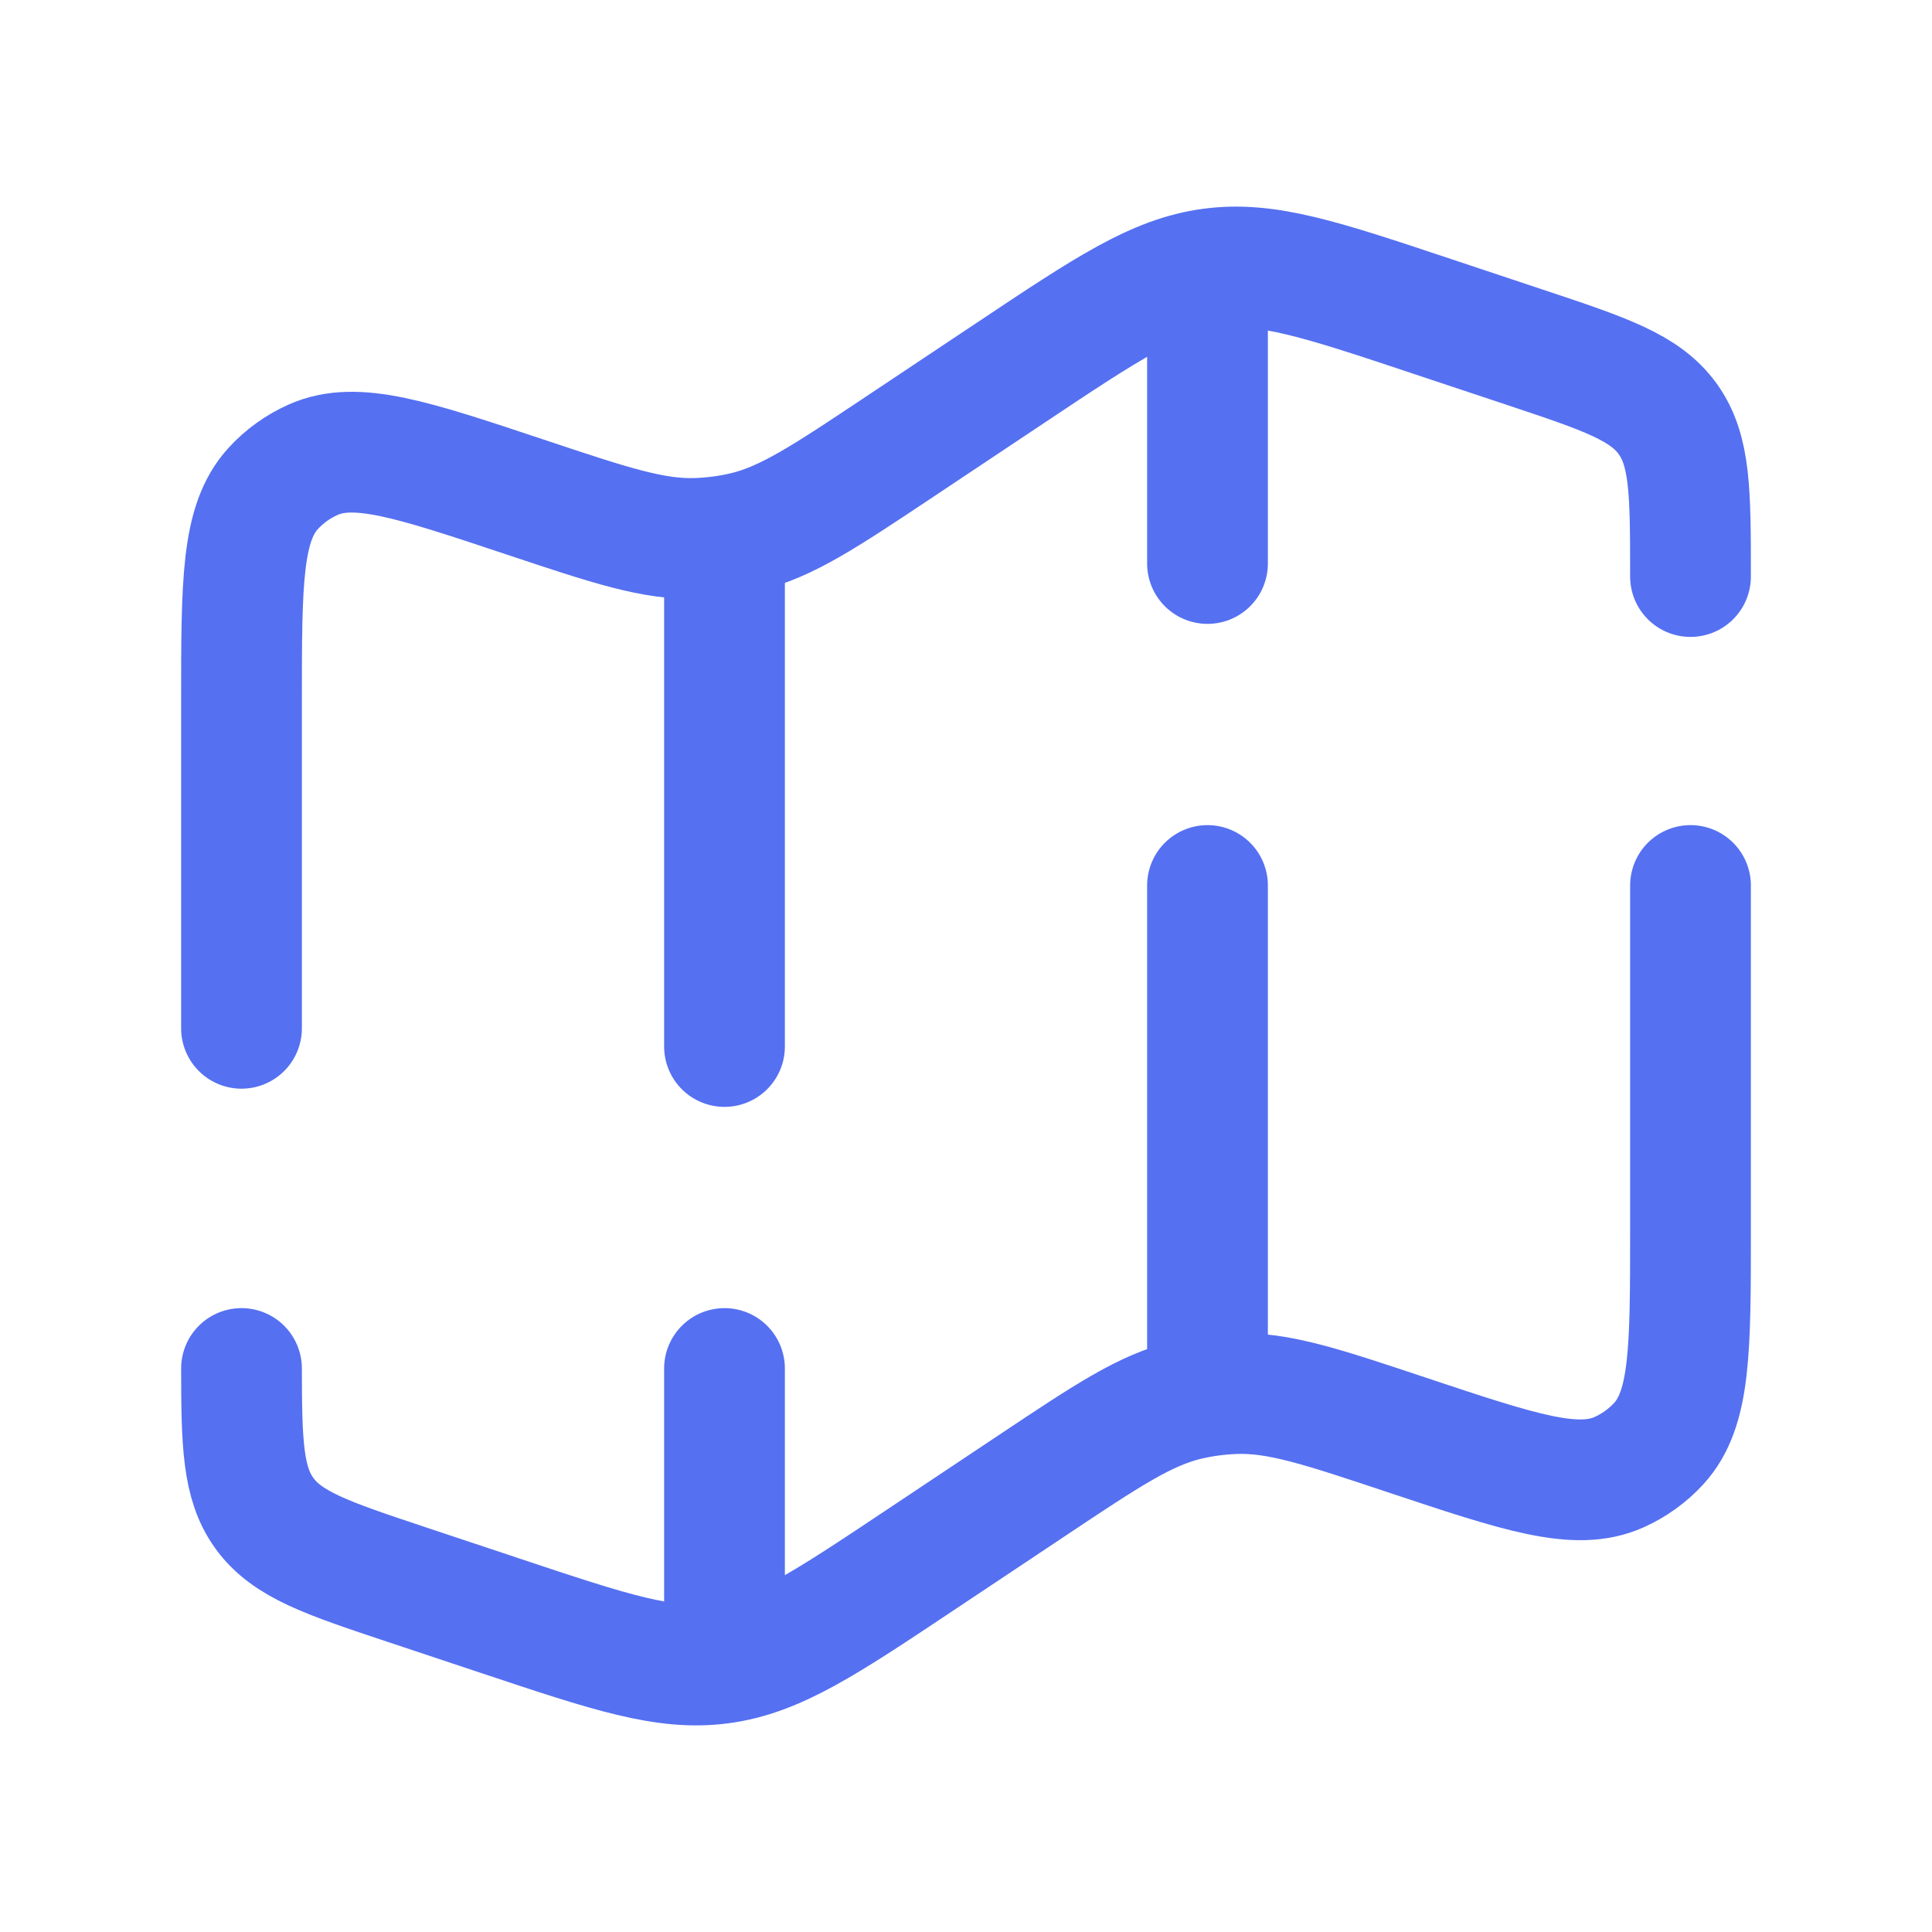
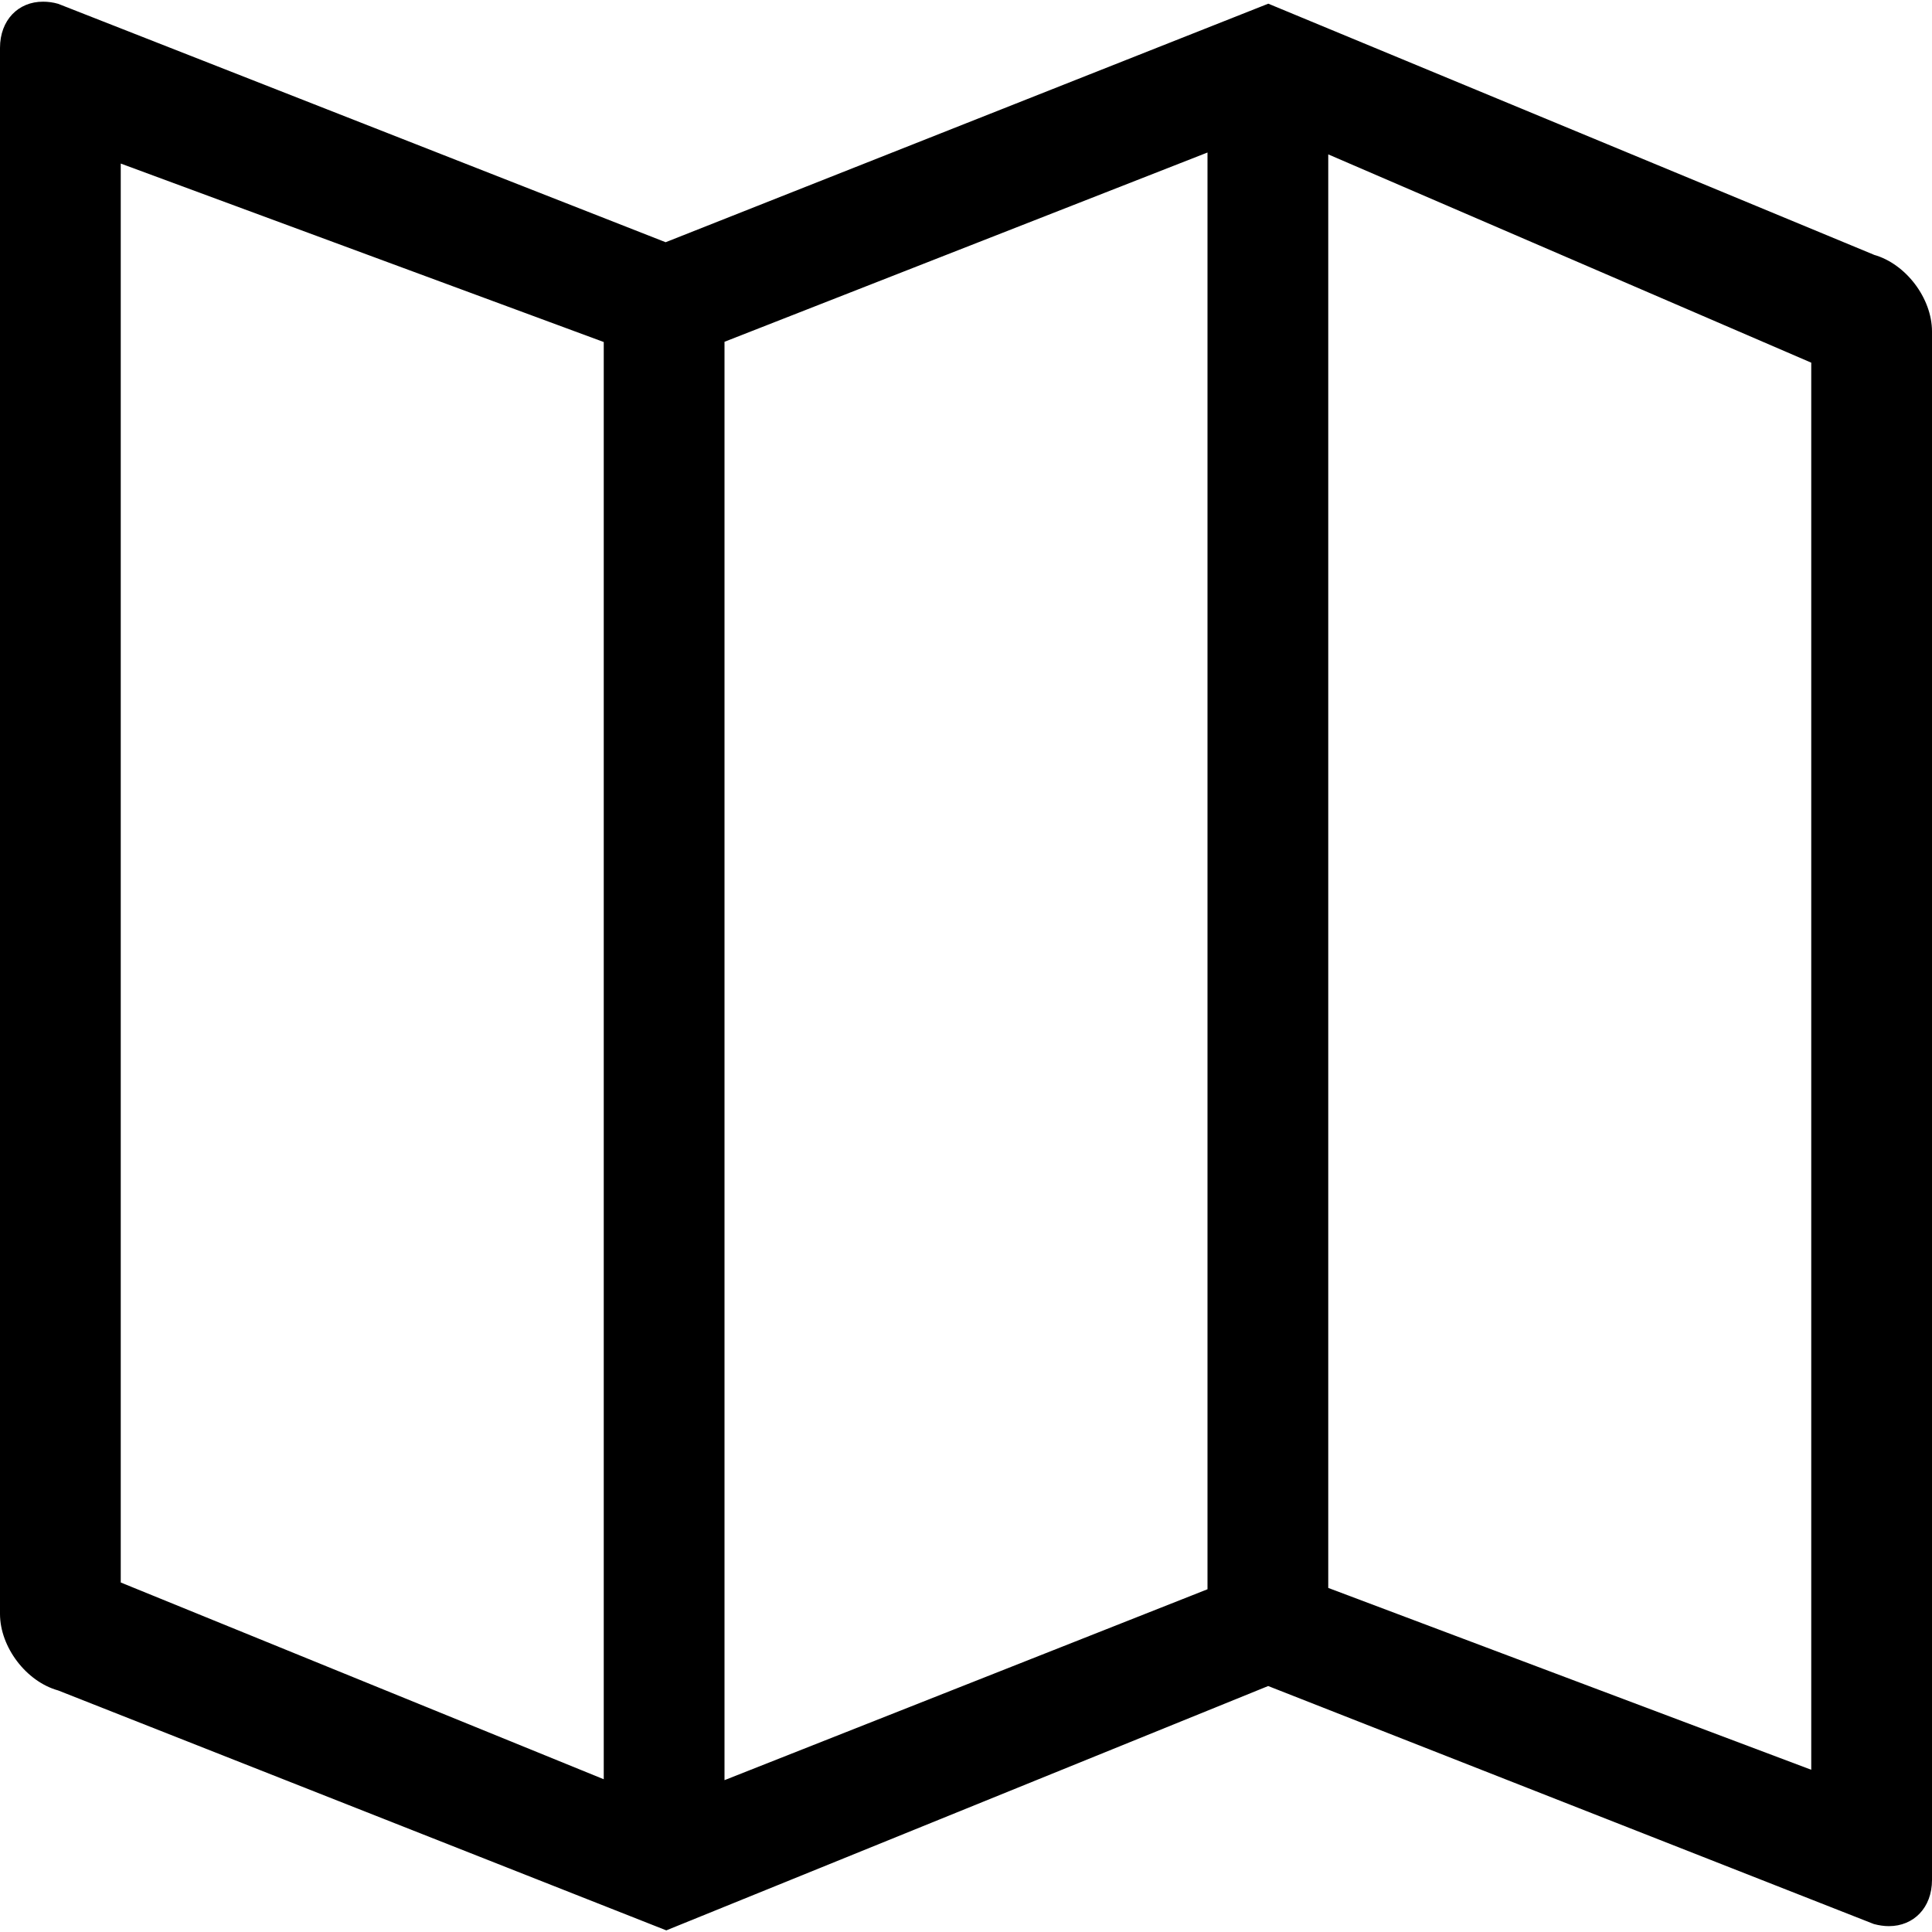
- <svg xmlns="http://www.w3.org/2000/svg" width="800px" height="800px" viewBox="0 0 24 24" fill="none">
+ <svg xmlns="http://www.w3.org/2000/svg" fill="#000000" viewBox="0 0 32 32" version="1.1">
  <g id="SVGRepo_bgCarrier" stroke-width="0" />
  <g id="SVGRepo_tracerCarrier" stroke-linecap="round" stroke-linejoin="round" />
  <g id="SVGRepo_iconCarrier">
-     <path d="M21 7.162C21 6.119 21 5.597 20.717 5.204C20.434 4.811 19.939 4.646 18.949 4.316L17.784 3.928C16.417 3.472 15.733 3.244 15.045 3.337C14.357 3.429 13.757 3.828 12.558 4.628L11.176 5.549C10.24 6.173 9.772 6.485 9.247 6.61C9.054 6.655 8.857 6.681 8.659 6.688C8.12 6.707 7.586 6.529 6.519 6.173C5.121 5.707 4.422 5.474 3.89 5.711C3.701 5.795 3.532 5.917 3.393 6.069C3 6.499 3 7.236 3 8.709V12.774M21 11V15.291C21 16.764 21 17.501 20.607 17.931C20.468 18.083 20.299 18.205 20.11 18.289C19.578 18.526 18.879 18.293 17.481 17.827C16.414 17.471 15.88 17.293 15.341 17.312C15.143 17.319 14.946 17.345 14.753 17.39C14.228 17.515 13.76 17.827 12.824 18.451L11.442 19.372C10.243 20.172 9.643 20.571 8.955 20.663C8.267 20.756 7.583 20.528 6.216 20.072L5.051 19.684C4.061 19.354 3.566 19.189 3.283 18.796C3.015 18.424 3.001 17.936 3 17" stroke="#5570f1" stroke-width="1.5" stroke-linecap="round" />
-     <path d="M15 3.5V7M15 17V11" stroke="#5570f1" stroke-width="1.5" stroke-linecap="round" />
-     <path d="M9 20.5V17M9 7V13" stroke="#5570f1" stroke-width="1.5" stroke-linecap="round" />
+     <path d="M31.037 4.219l-10.030-4.158-9.982 3.951-10.062-3.949c-0.086-0.025-0.17-0.035-0.249-0.035-0.41-0.002-0.714 0.304-0.714 0.765v25.938c0 0.549 0.433 1.121 0.963 1.268l10.073 3.974 9.969-4.047 10.032 3.942c0.086 0.023 0.17 0.035 0.249 0.035 0.41 0 0.714-0.305 0.714-0.765v-25.648c0-0.549-0.433-1.122-0.963-1.27zM12 5.661l8-3.135v23.797l-8 3.162v-23.825zM2 2.709l8 2.956v23.805l-8-3.259v-23.502zM30 29.313l-8-3.012v-23.744l8 3.45v23.307z" />
  </g>
</svg>
